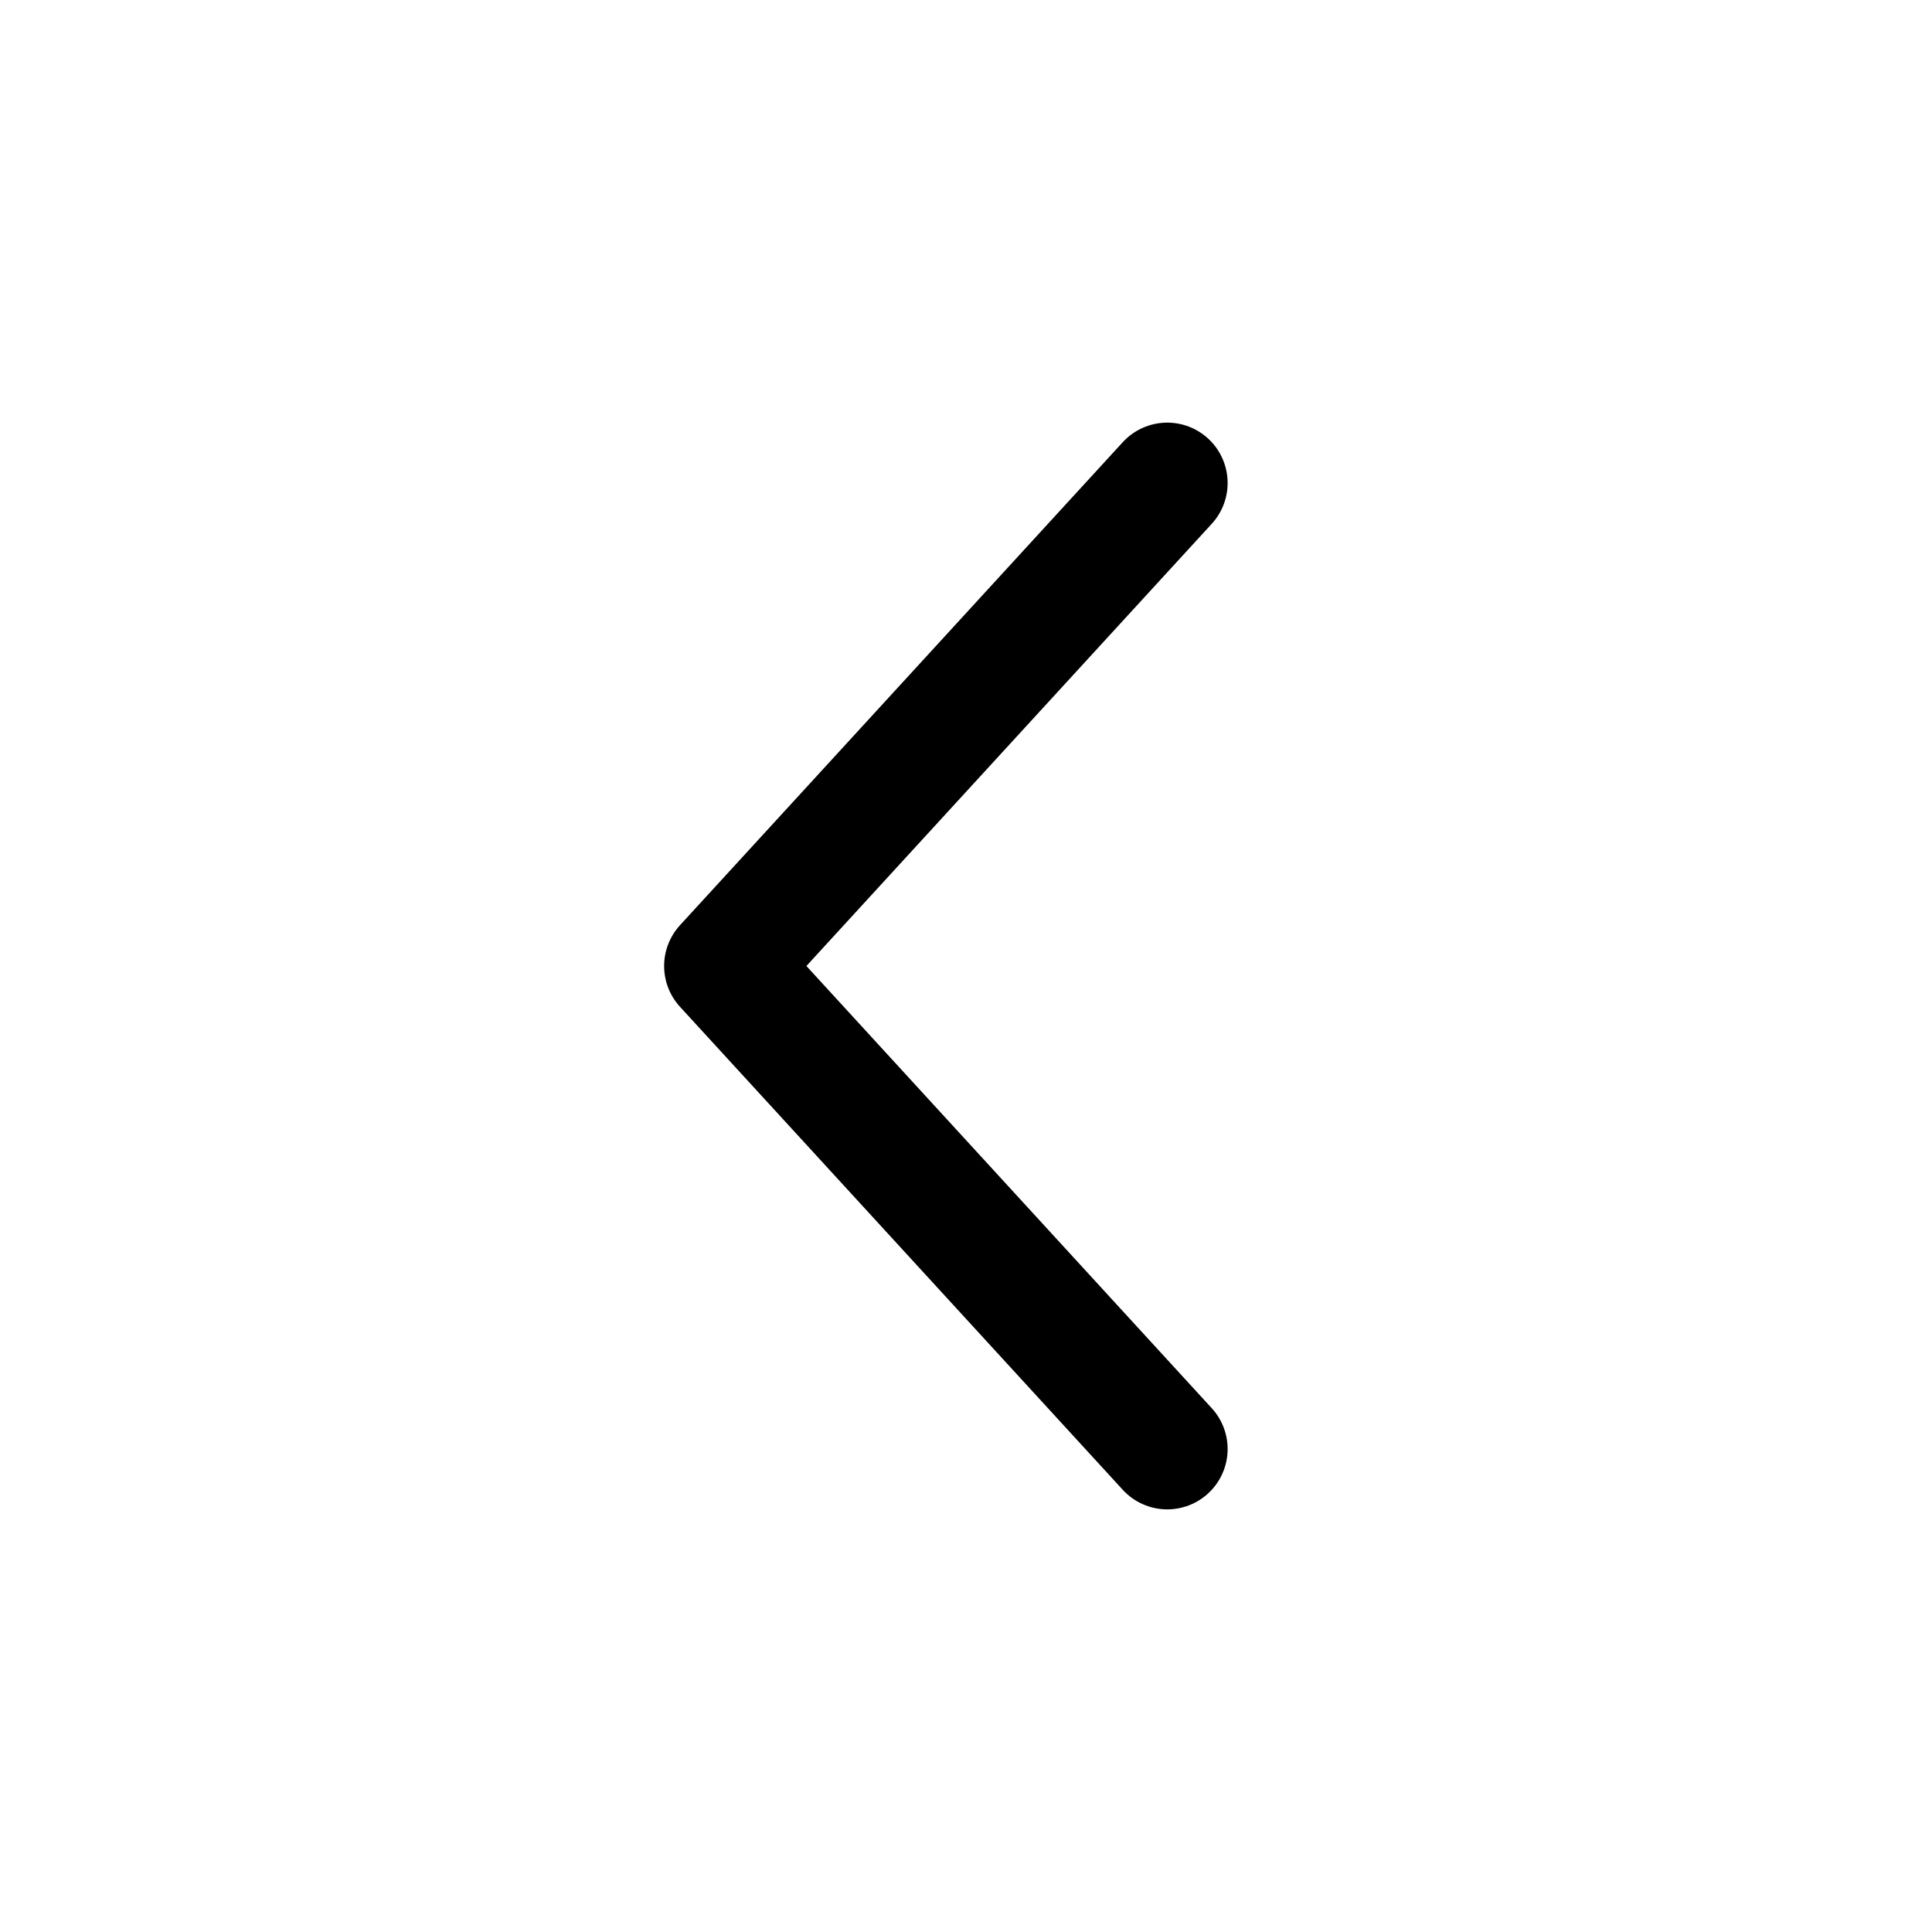
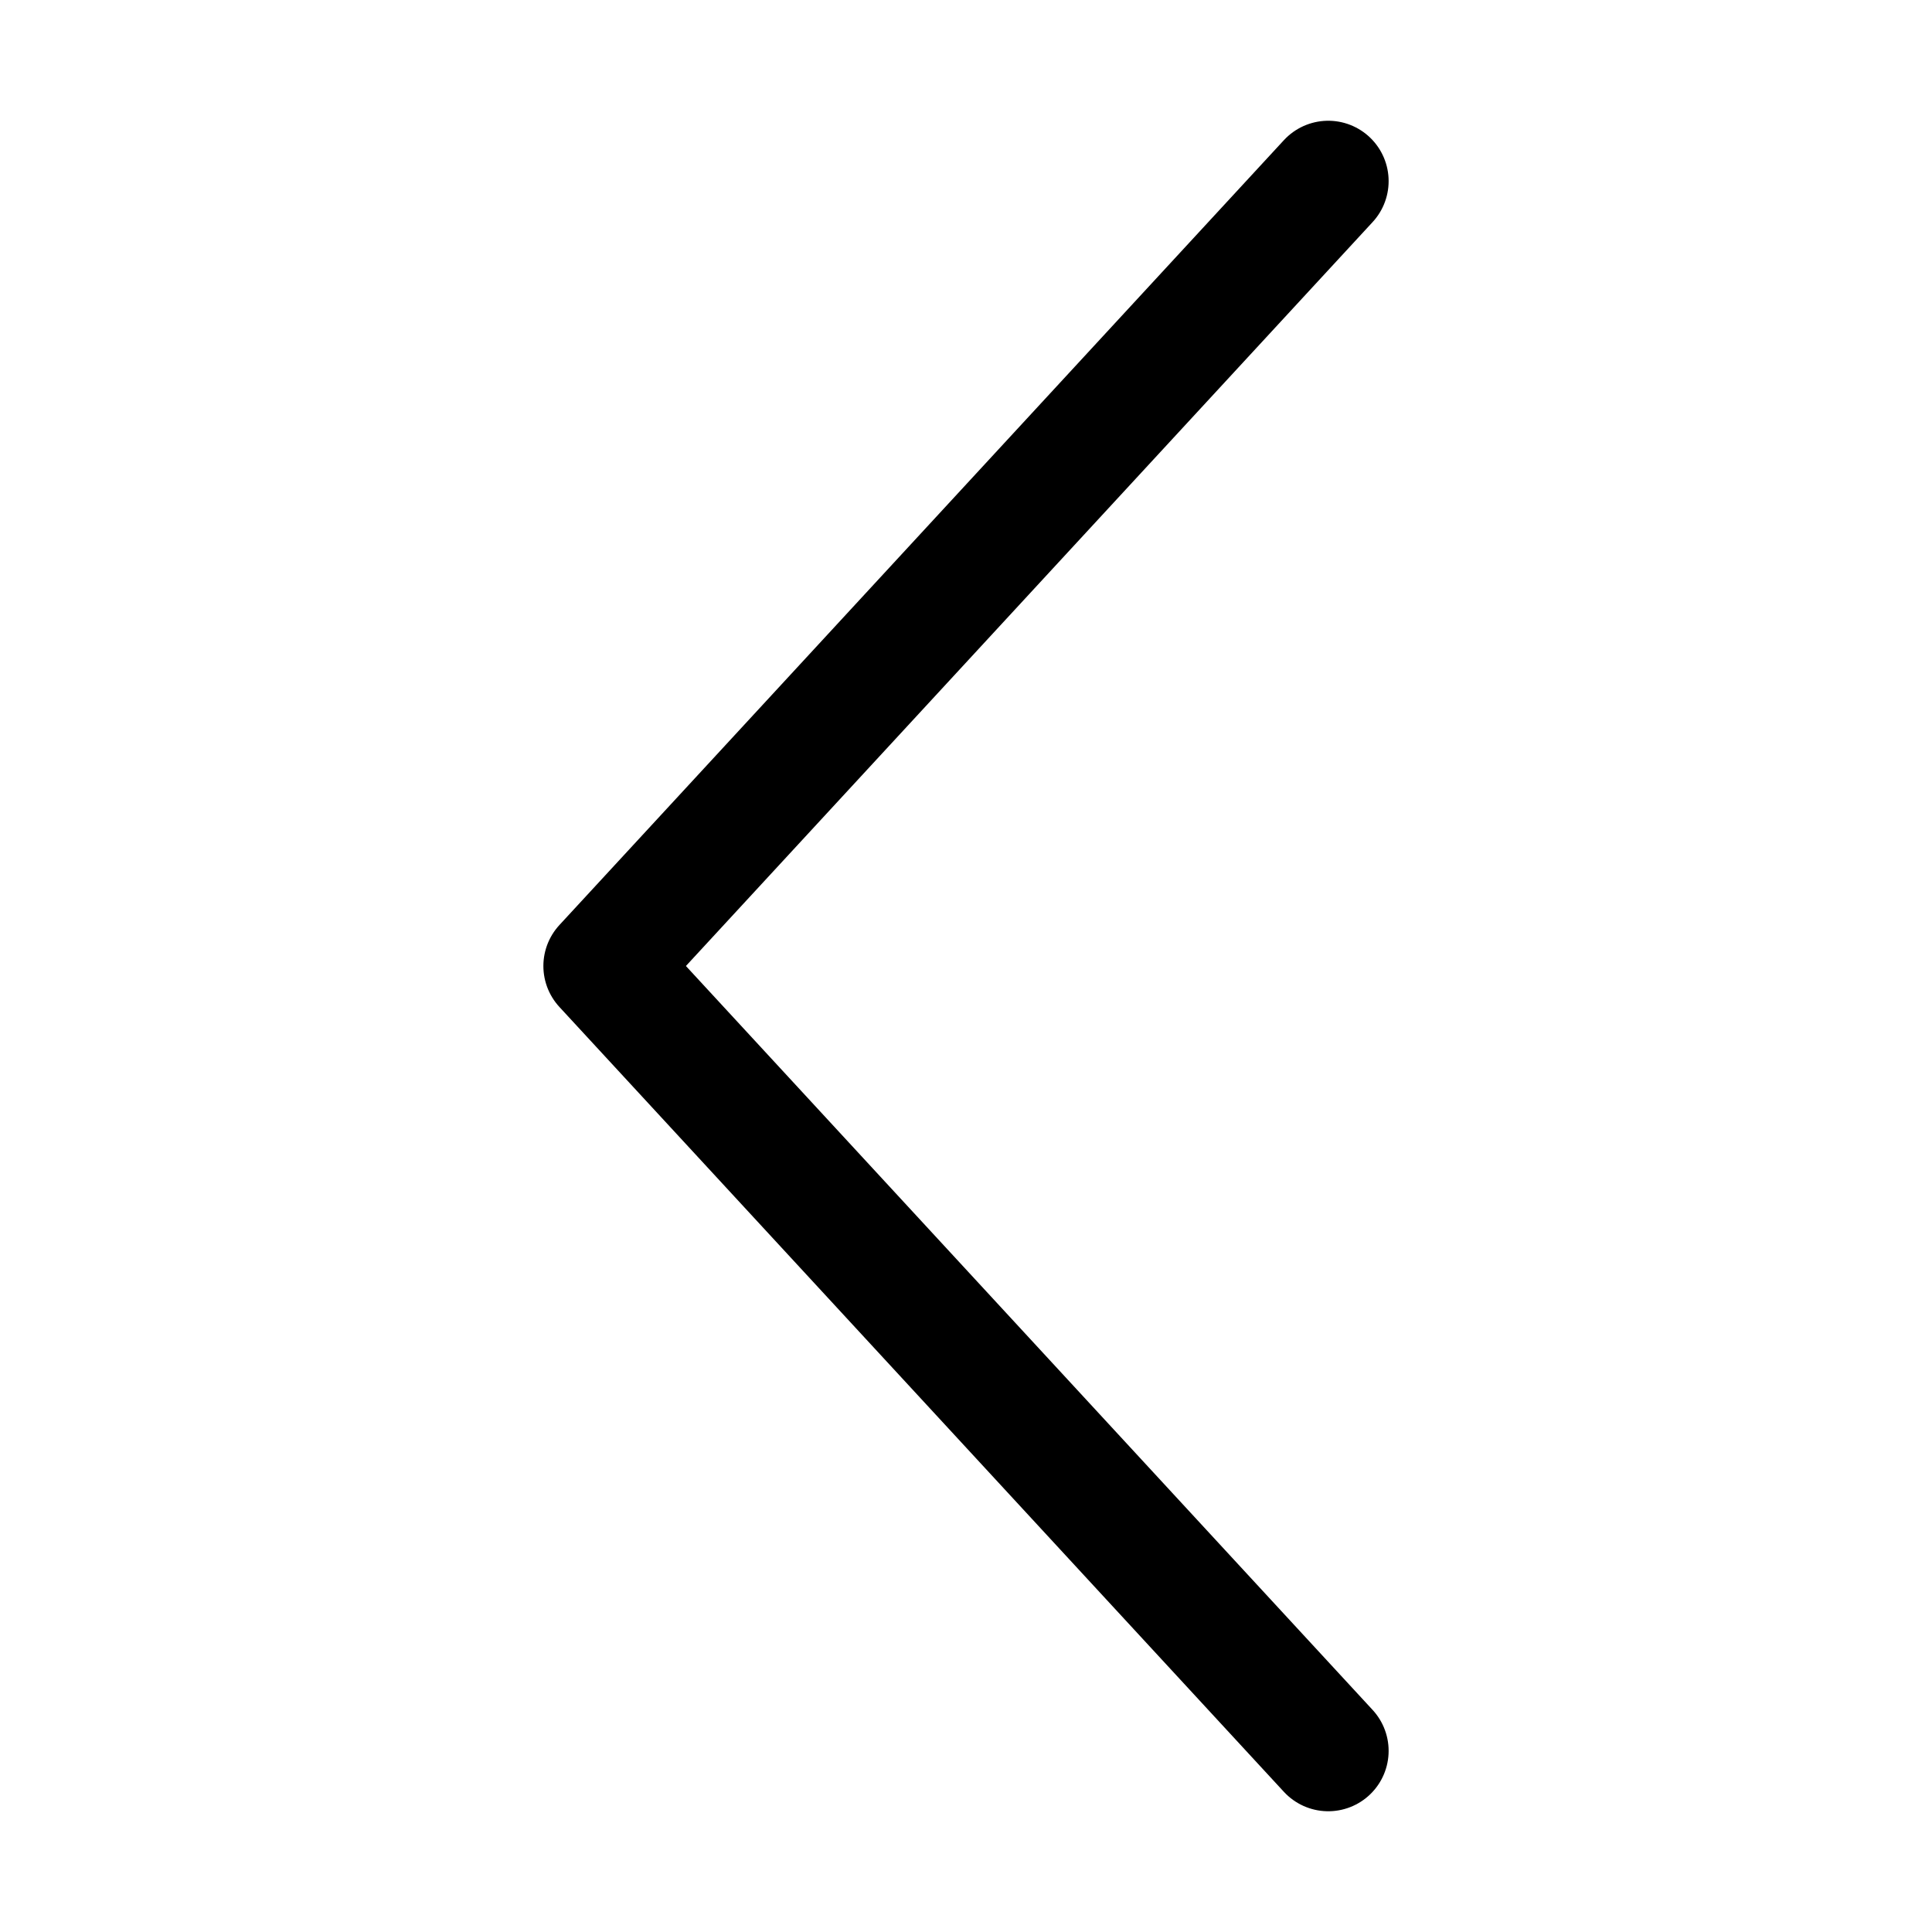
<svg xmlns="http://www.w3.org/2000/svg" width="24" height="24" viewBox="0 0 24 24" fill="none" stroke="currentColor" stroke-width="1.5" stroke-linecap="round" stroke-linejoin="round">
-   <path d="M14.5 6 9 12l5.5 6" />
+   <path d="M16.5 2.25 7.5 12l9 9.75" />
</svg>
